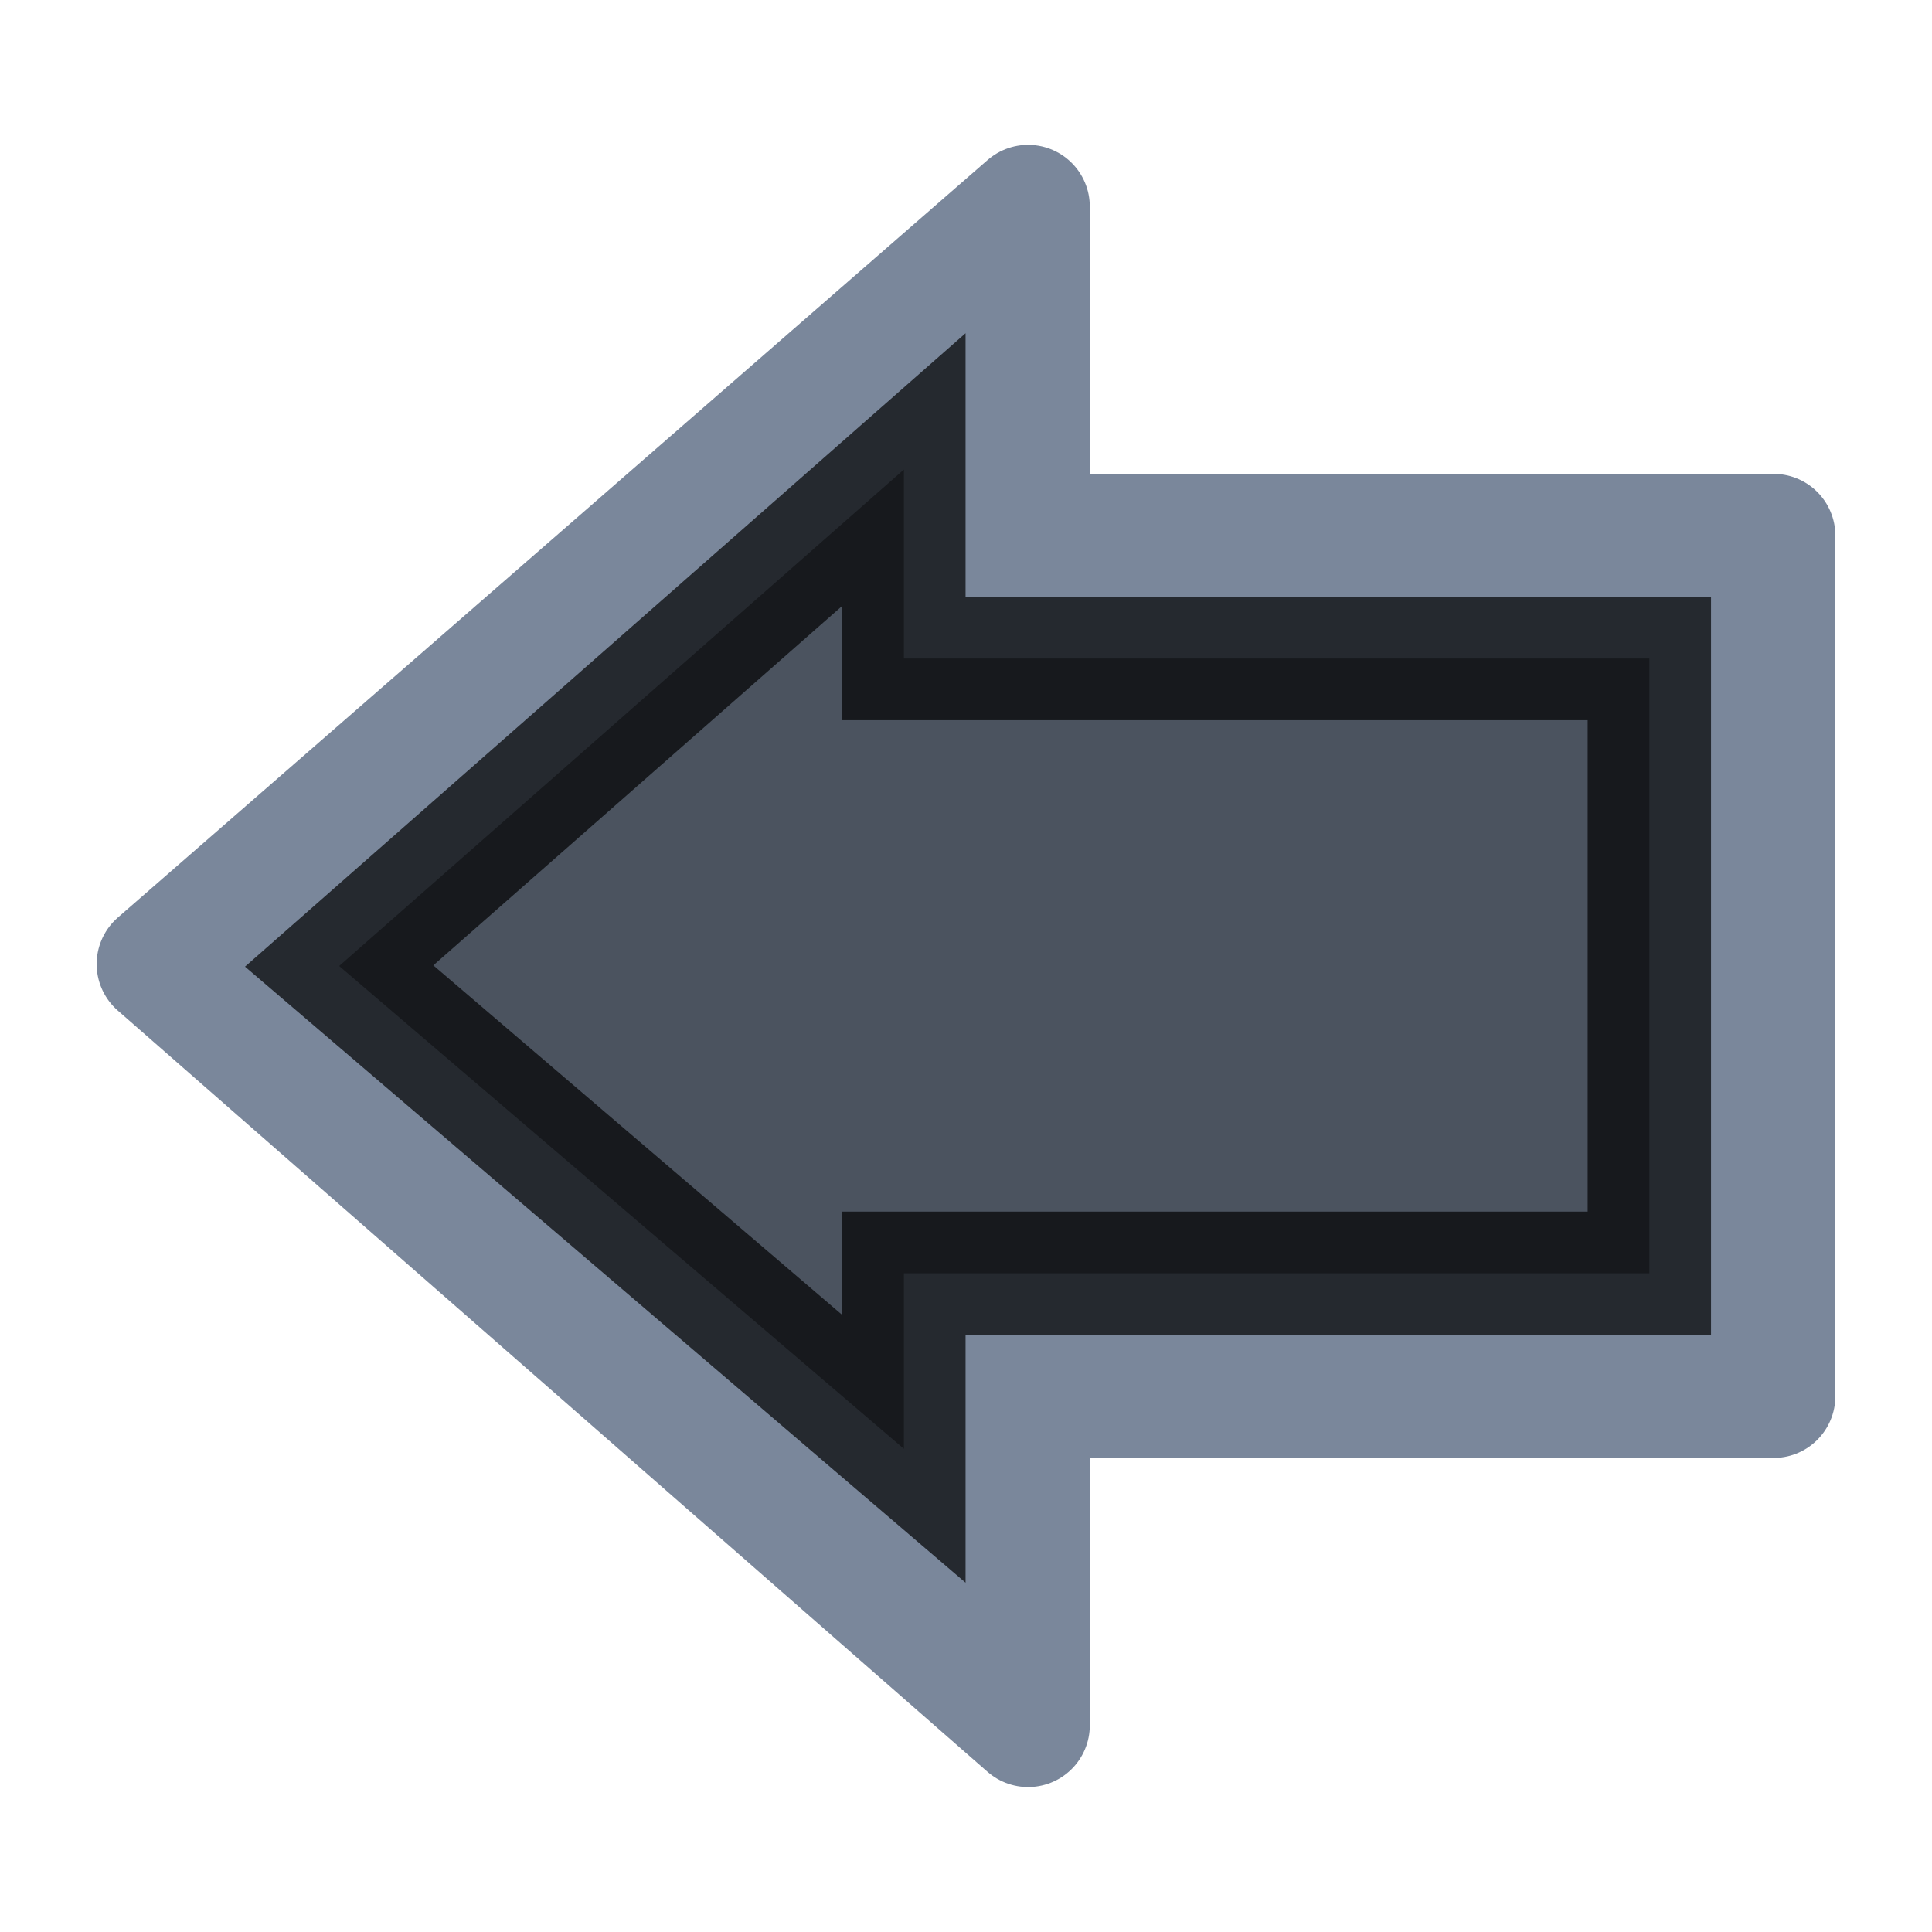
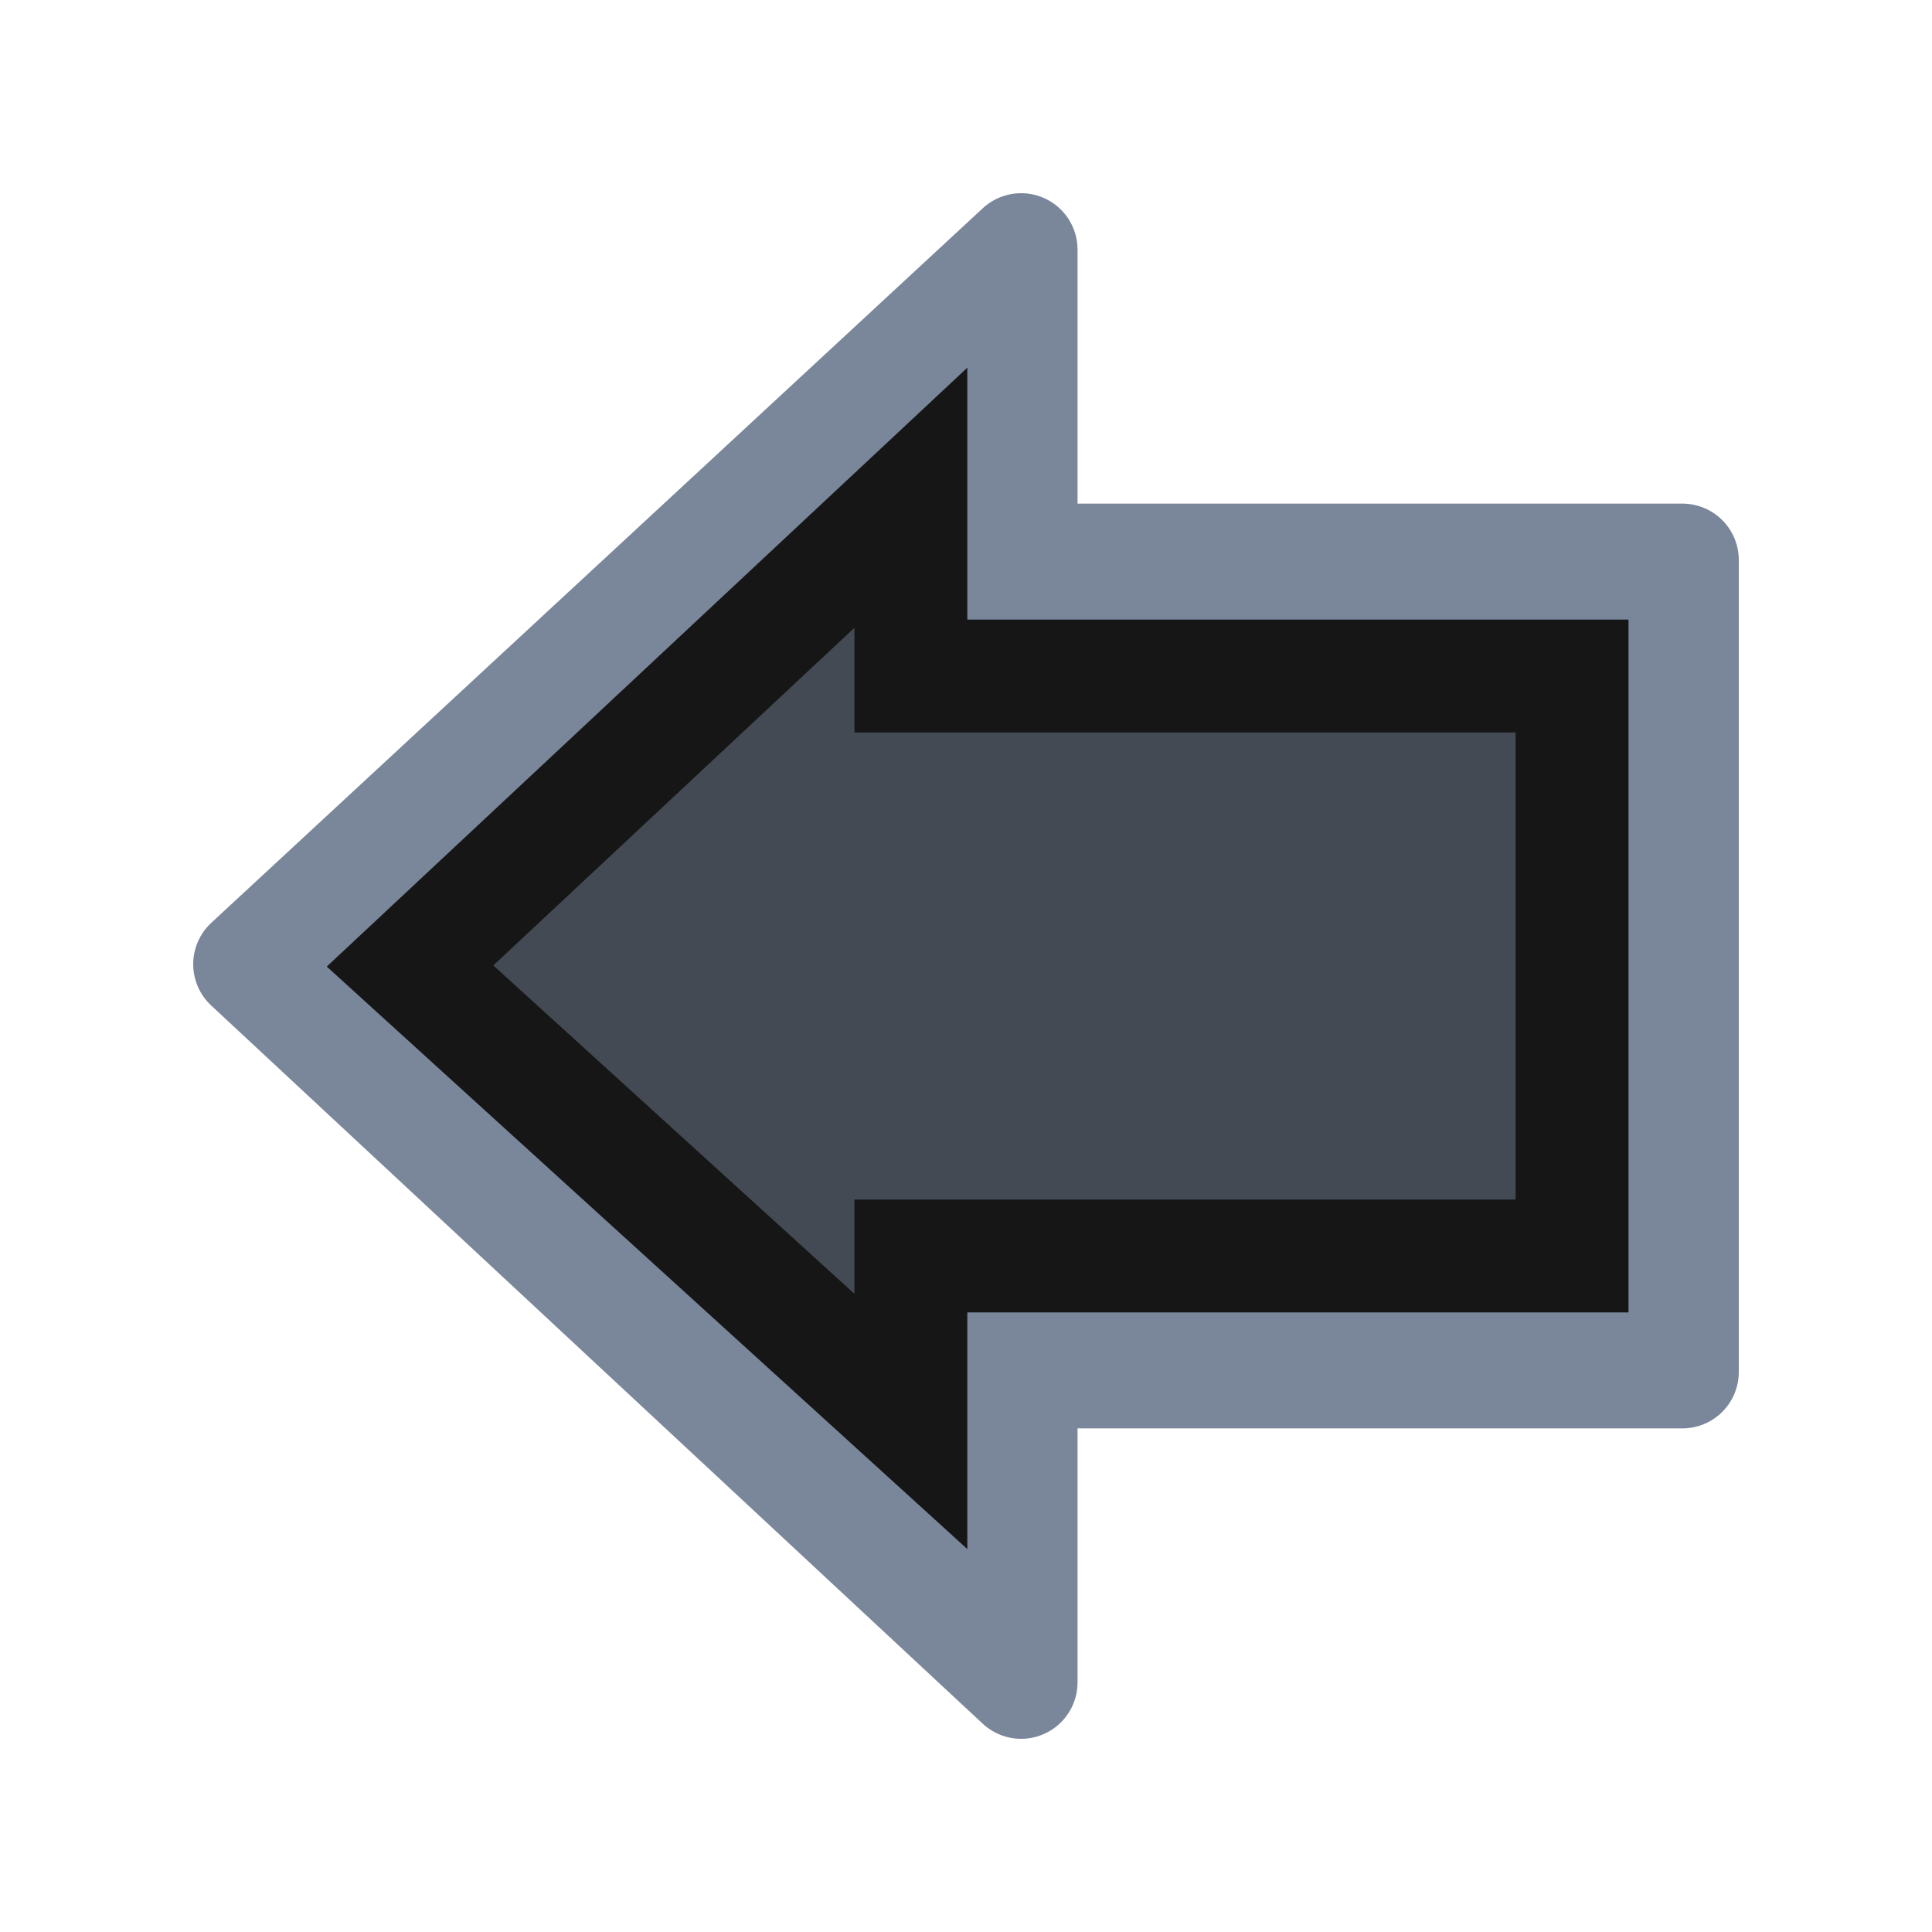
- <svg xmlns="http://www.w3.org/2000/svg" xmlns:xlink="http://www.w3.org/1999/xlink" version="1.1" id="svg2504" height="20" width="20">
+ <svg xmlns="http://www.w3.org/2000/svg" xmlns:ns1="http://www.openswatchbook.org/uri/2009/osb" xmlns:xlink="http://www.w3.org/1999/xlink" version="1.1" id="svg2504" height="30" width="30">
  <defs id="defs2506">
+     <linearGradient id="linearGradient4194" ns1:paint="solid">
+       <stop style="stop-color:#ffffff;stop-opacity:1;" offset="0" id="stop4196" />
+     </linearGradient>
    <linearGradient id="linearGradient5105-262-943-861">
      <stop offset="0" id="stop2487" style="stop-color:#0d0d0d;stop-opacity:1;" />
      <stop offset="1" id="stop2489" style="stop-color:#0d0d0d;stop-opacity:0;" />
    </linearGradient>
    <radialGradient xlink:href="#linearGradient5105-262-943-861" id="radialGradient2502" gradientUnits="userSpaceOnUse" gradientTransform="matrix(1,0,0,0.282946,0,13.64644)" cx="11.25" cy="19.031" fx="11.25" fy="19.031" r="8.062" />
    <linearGradient id="linearGradient2264">
-       <stop style="stop-color:#accd8a;stop-opacity:1;" offset="0" id="stop2266" />
-       <stop style="stop-color:#c2dda7;stop-opacity:1;" offset="1" id="stop2268" />
+       <stop style="stop-color:#7a879b;stop-opacity:1;" offset="0" id="stop2266" />
+       <stop style="stop-color:#8e9bb1;stop-opacity:1;" offset="1" id="stop2268" />
    </linearGradient>
    <filter id="filter3110" height="1" width="1" y="0" x="0" style="color-interpolation-filters:sRGB">
      <feColorMatrix id="feColorMatrix3112" type="saturate" values="0" result="result1" />
      <feFlood id="feFlood3114" flood-color="rgb(9,111,152)" result="result2" />
      <feBlend id="feBlend3116" in2="result1" mode="screen" result="result2" />
      <feComposite id="feComposite3118" in2="SourceGraphic" operator="in" in="result2" />
    </filter>
    <filter id="filter3120" height="1" width="1" y="0" x="0" style="color-interpolation-filters:sRGB">
      <feColorMatrix id="feColorMatrix3122" type="saturate" values="0" result="result1" />
      <feFlood id="feFlood3124" flood-color="rgb(9,111,152)" result="result2" />
      <feBlend id="feBlend3126" in2="result1" mode="screen" result="result2" />
      <feComposite id="feComposite3128" in2="SourceGraphic" operator="in" in="result2" />
    </filter>
  </defs>
-   <g id="layer1" transform="translate(0,4)">
-     <path id="path3288" d="m 10.643,13.861 -9.004,-7.881 9.004,-7.842 0,3.406 7.718,0 0,8.91 -7.718,0 0,3.406 z" style="display:inline;overflow:visible;visibility:visible;fill:#7a879b;fill-opacity:1;fill-rule:nonzero;stroke:#7a879b;stroke-width:1.277;stroke-linecap:round;stroke-linejoin:round;stroke-miterlimit:4;stroke-dasharray:none;stroke-dashoffset:0;stroke-opacity:1;marker:none;marker-start:none;marker-mid:none;marker-end:none" />
-     <path id="path3290" d="m 9.357,10.998 -5.846,-4.998 5.846,-5.139 0,1.956 7.717,0 0,6.364 -7.717,0 0,1.816 z" style="display:inline;overflow:visible;visibility:visible;opacity:1;fill:#000000;fill-opacity:0.388;fill-rule:nonzero;stroke:#000000;stroke-width:1.277;stroke-linecap:butt;stroke-linejoin:miter;stroke-miterlimit:4;stroke-dasharray:none;stroke-dashoffset:0;stroke-opacity:0.698;marker:none;marker-start:none;marker-mid:none;marker-end:none" />
+   <g id="layer1" transform="translate(0,14)">
+     <path id="path3288" d="M 15.856,12.124 3.876,0.972 15.856,-10.124 l 0,4.82 10.268,0 0,12.608 -10.268,0 0,4.82 z" style="display:inline;overflow:visible;visibility:visible;fill:#7a879b;fill-opacity:1;fill-rule:nonzero;stroke:#7a879b;stroke-width:1.752;stroke-linecap:round;stroke-linejoin:round;stroke-miterlimit:4;stroke-dasharray:none;stroke-dashoffset:0;stroke-opacity:1;marker:none;marker-start:none;marker-mid:none;marker-end:none" />
+     <path id="path3290" d="M 14.144,8.072 6.367,1 14.144,-6.271 l 0,2.768 10.267,0 0,9.006 -10.267,0 0,2.569 z" style="display:inline;overflow:visible;visibility:visible;opacity:1;fill:#000000;fill-opacity:0.454;fill-rule:evenodd;stroke:#161616;stroke-width:1.753;stroke-linecap:butt;stroke-linejoin:miter;stroke-miterlimit:4;stroke-dasharray:none;stroke-dashoffset:0;stroke-opacity:1;marker:none;marker-start:none;marker-mid:none;marker-end:none" />
  </g>
</svg>
